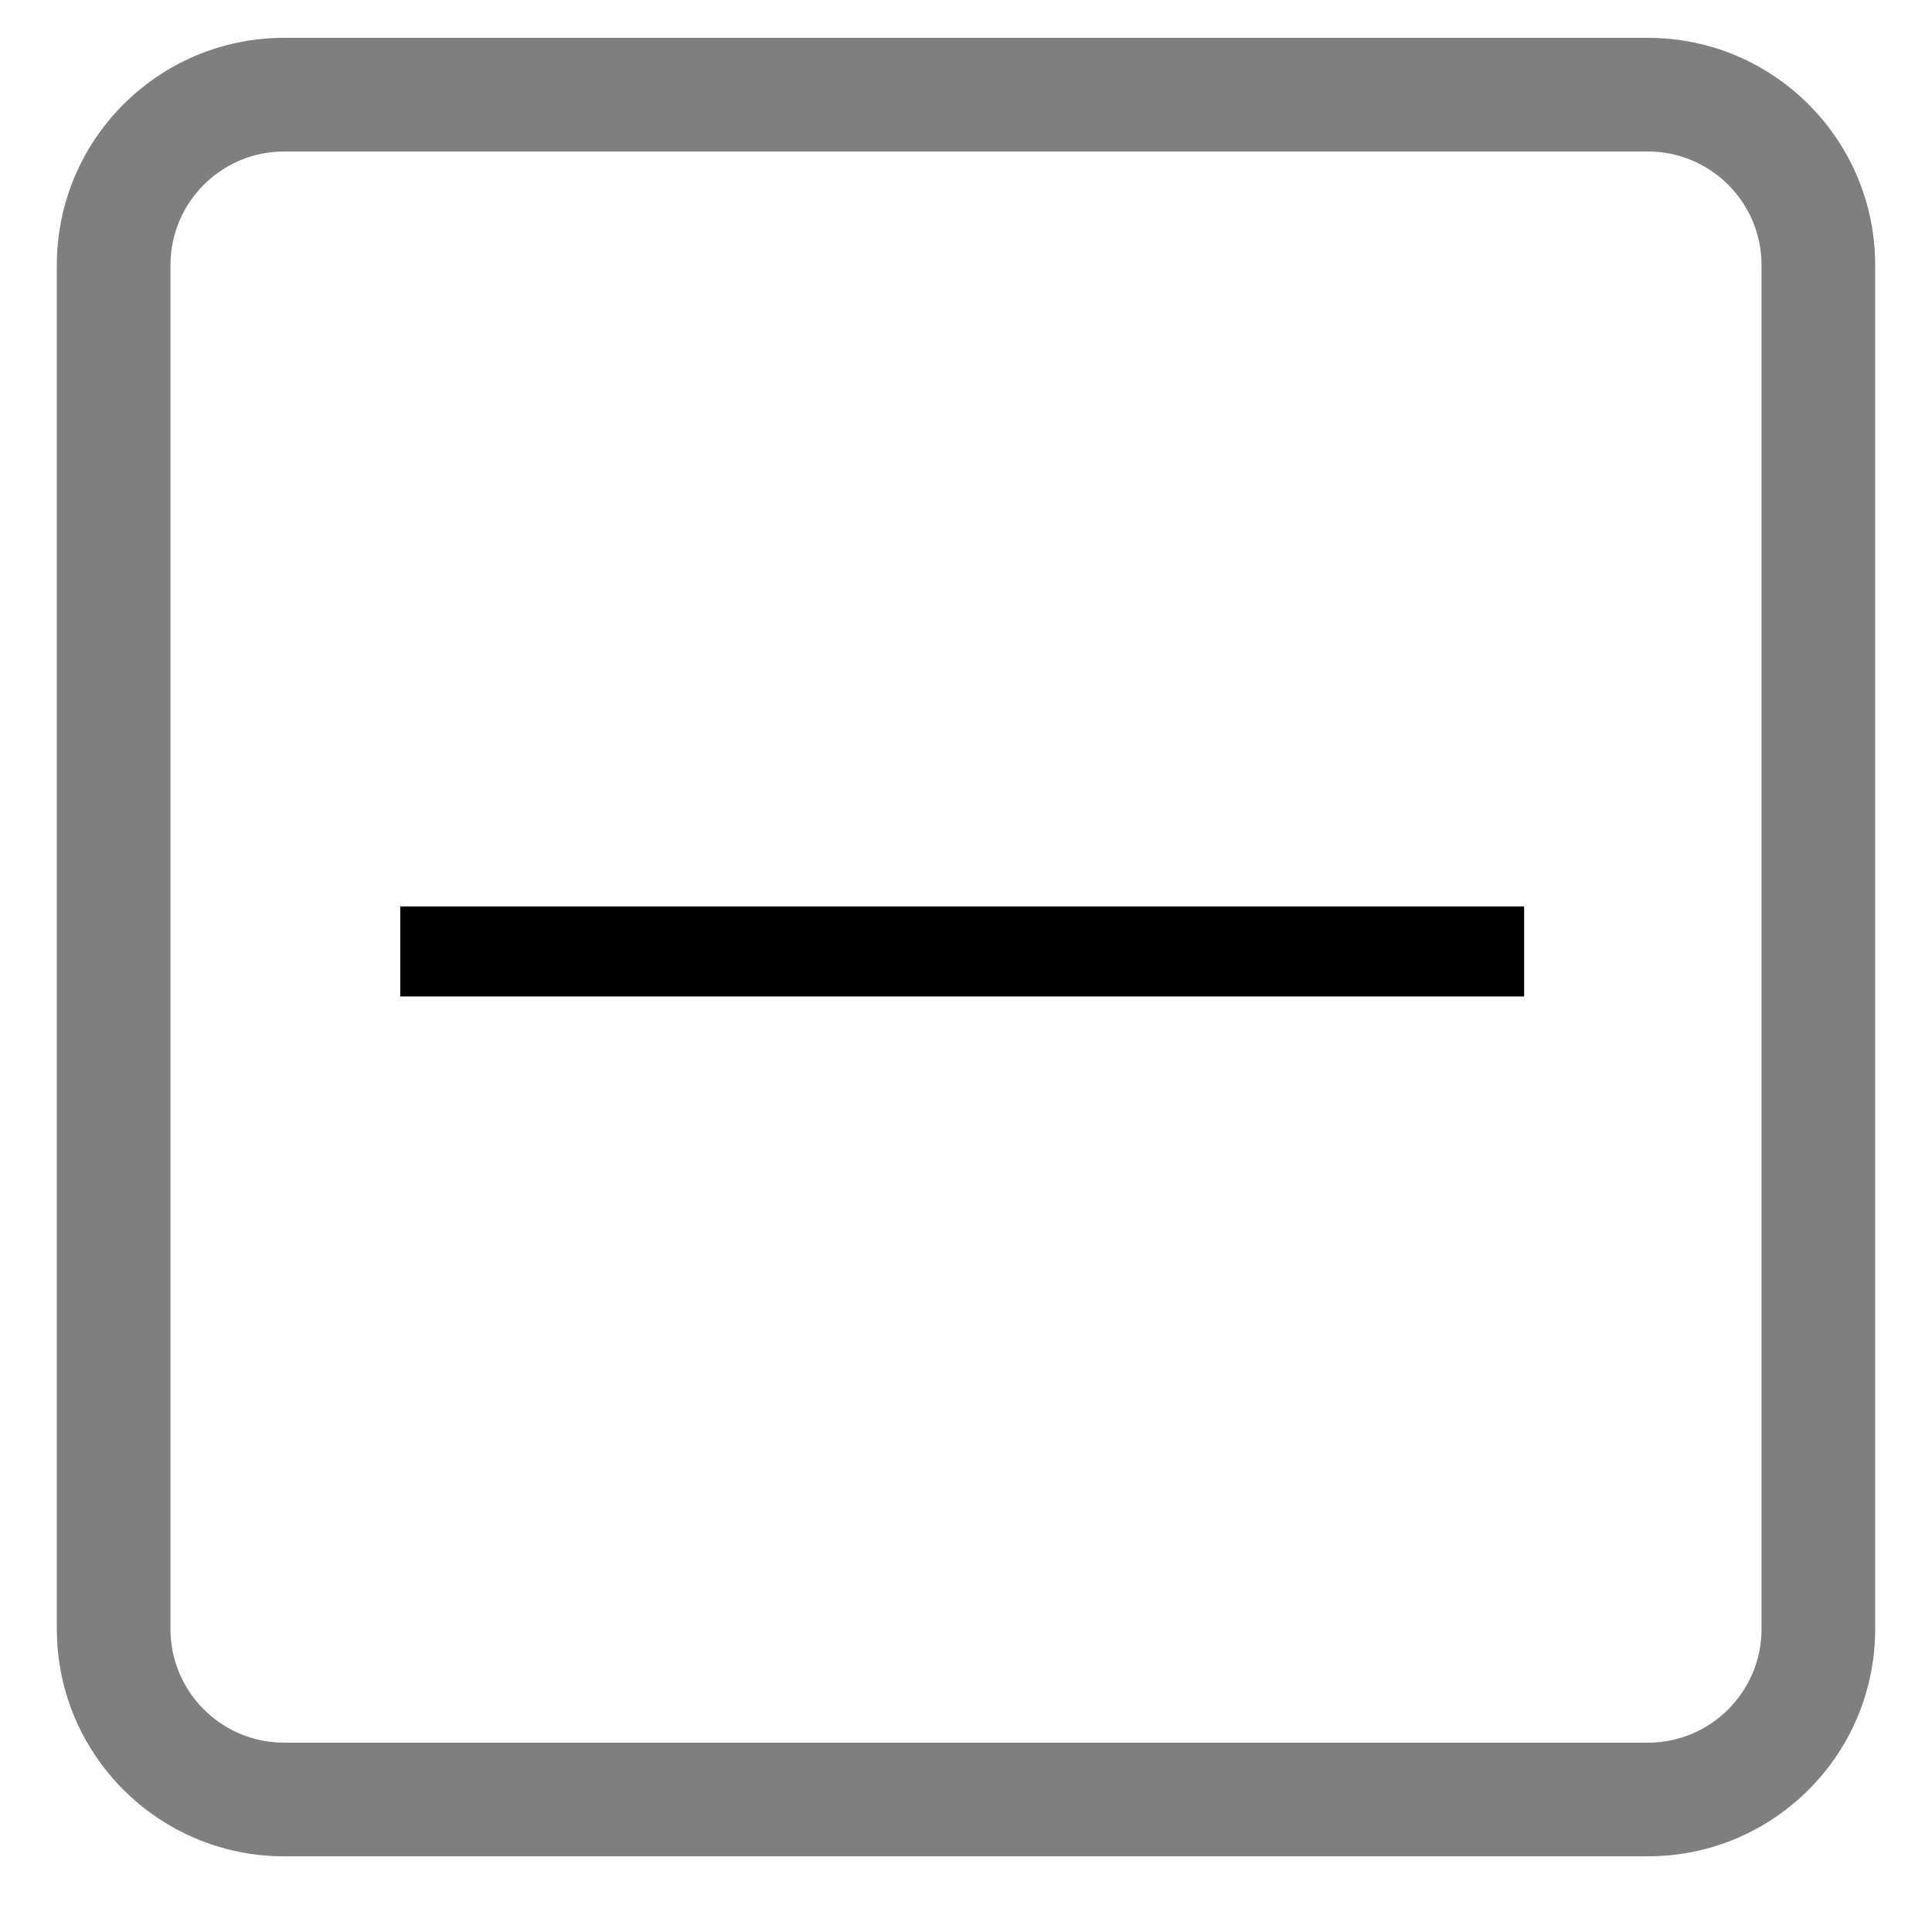
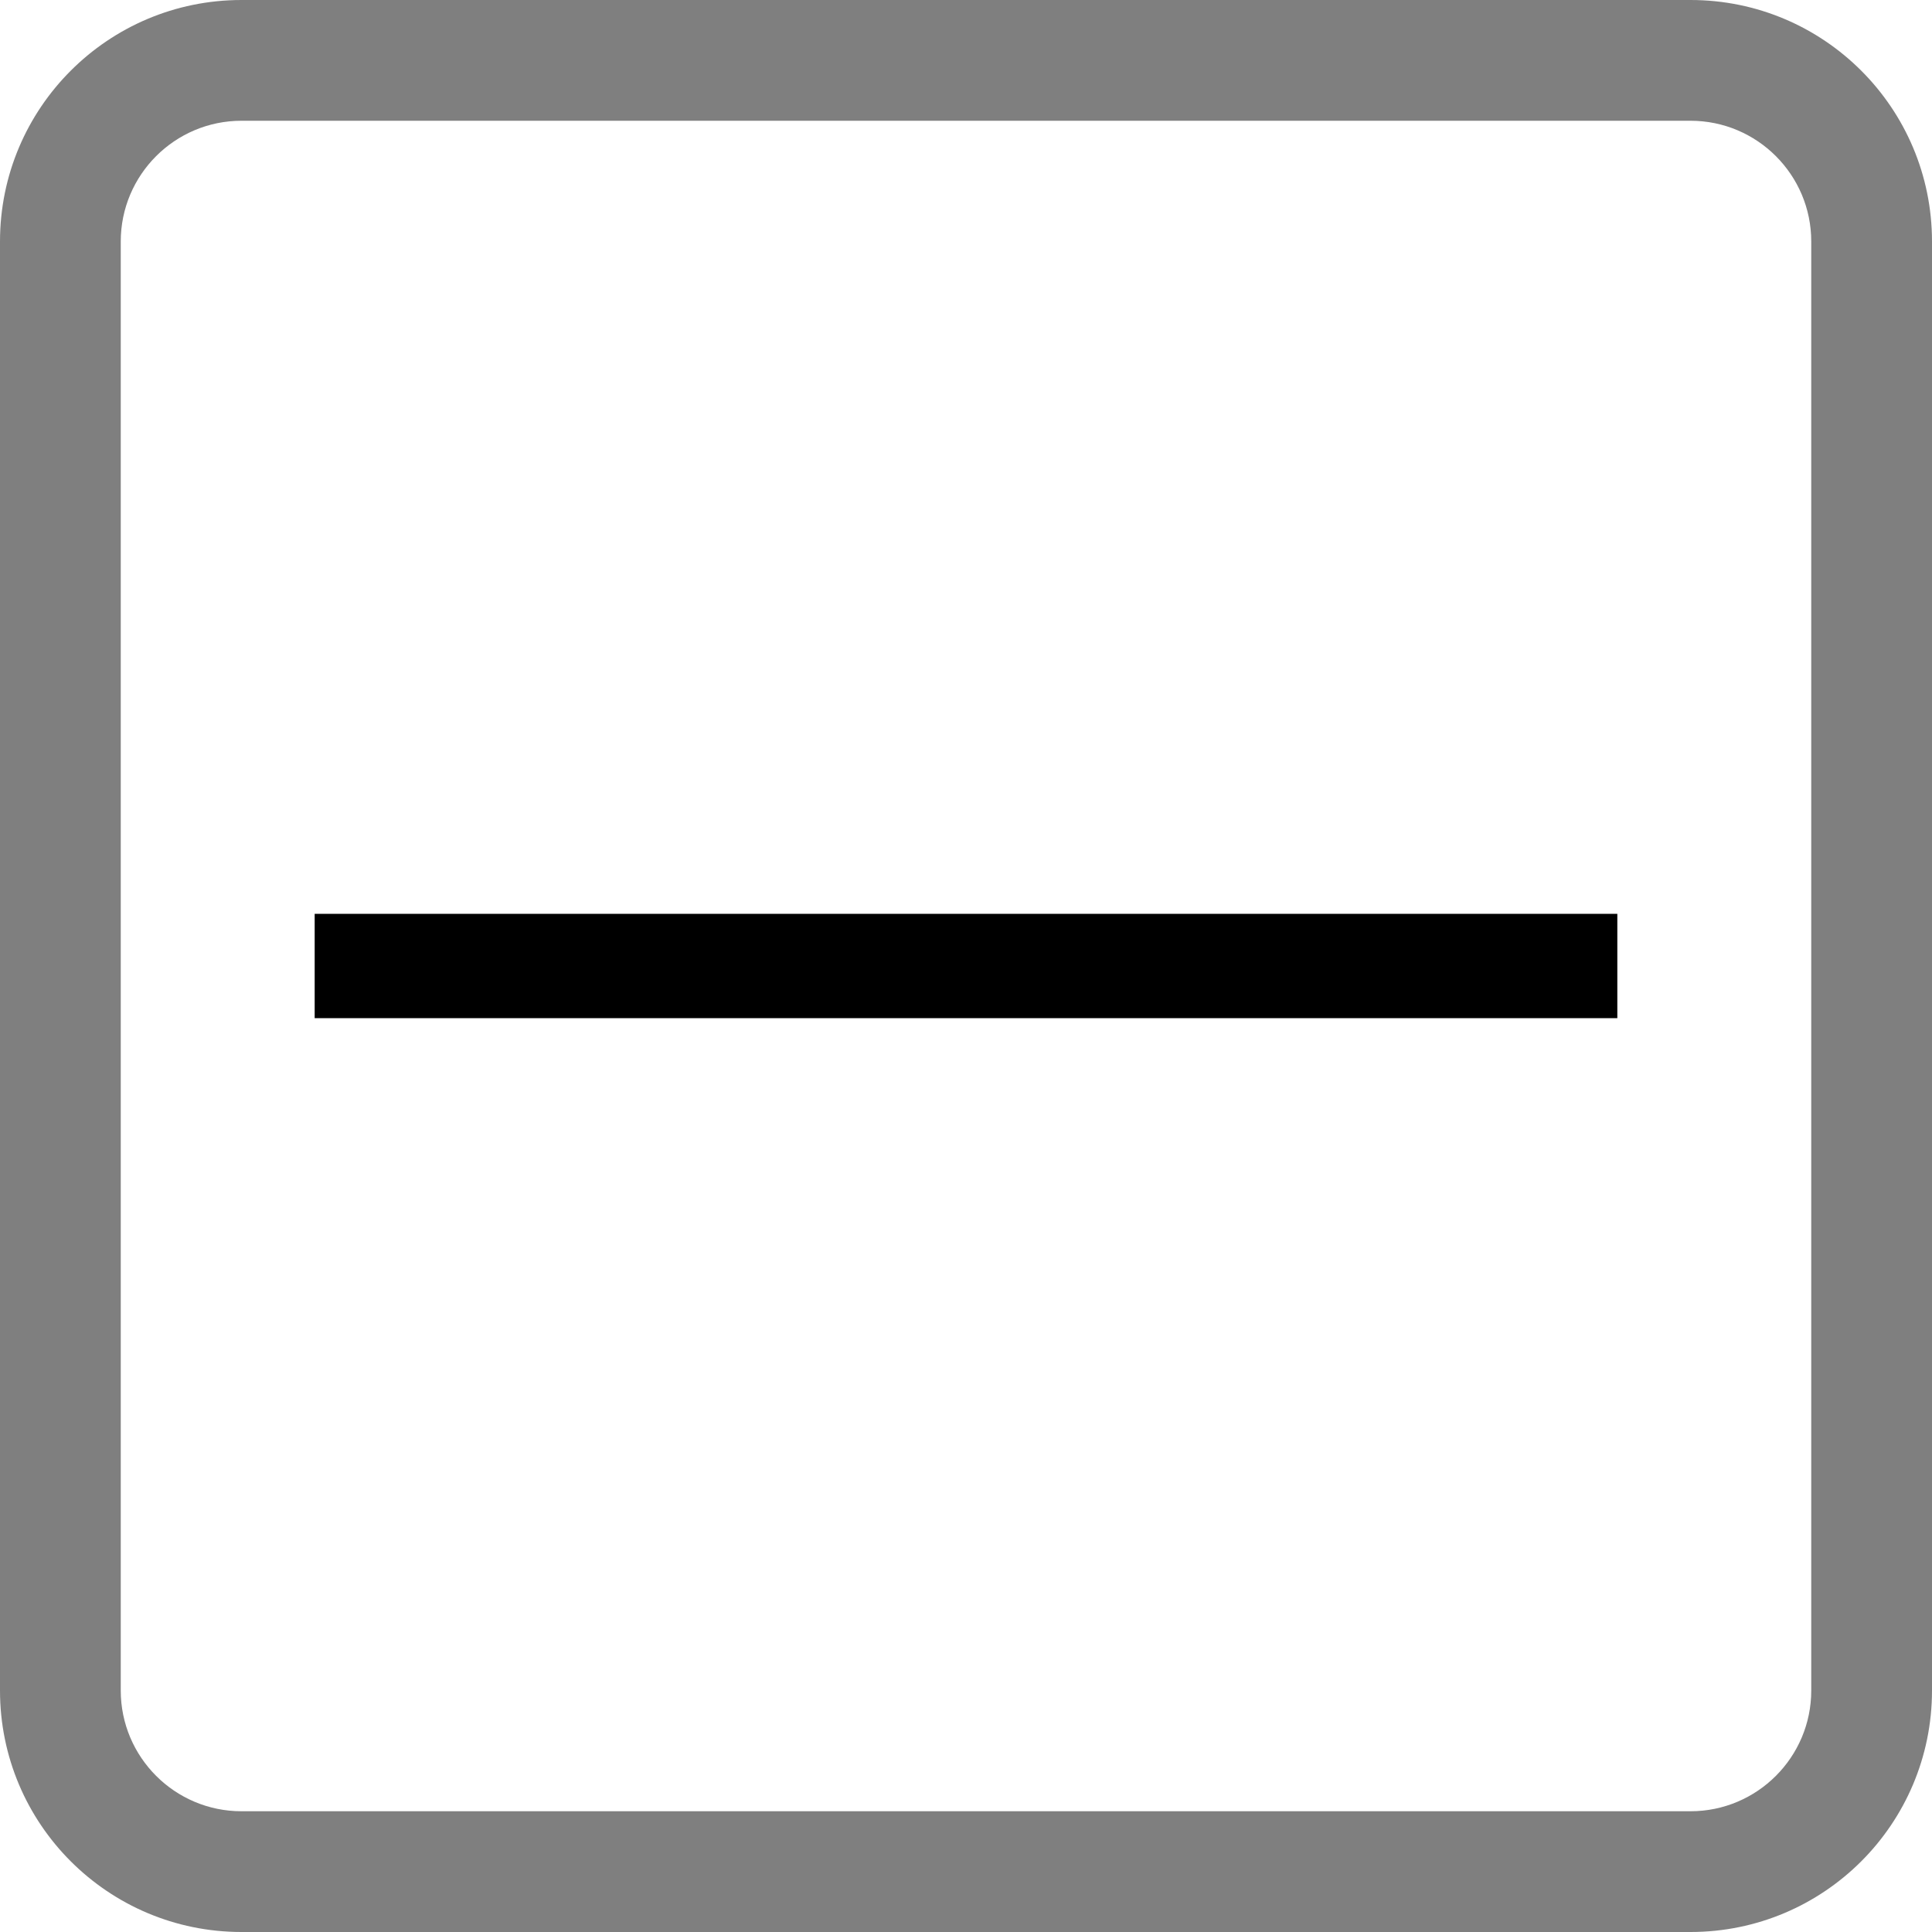
- <svg xmlns="http://www.w3.org/2000/svg" viewBox="0 0 17 17" fill="none">
-   <path d="M13.411 8.768H3.522V7.976H13.411V8.768Z" fill="currentColor" />
-   <path d="M14.5 15.334V16.334H2.5V15.334H14.5ZM15.5 14.334V2.333C15.5 1.781 15.052 1.333 14.5 1.333H2.5C1.948 1.333 1.5 1.781 1.5 2.333V14.334C1.5 14.886 1.948 15.334 2.5 15.334V16.334C1.395 16.334 0.5 15.438 0.5 14.334V2.333C0.5 1.229 1.395 0.333 2.5 0.333H14.5C15.605 0.333 16.5 1.229 16.5 2.333V14.334C16.5 15.438 15.605 16.334 14.5 16.334V15.334C15.052 15.334 15.5 14.886 15.5 14.334Z" fill="currentColor" fill-opacity="0.5" />
+ <svg xmlns="http://www.w3.org/2000/svg" viewBox="0 0 16 16" fill="none">
+   <path d="M13.394 8.432H2.606V7.568H13.394V8.432Z" fill="currentColor" />
+   <path d="M14 15V16H2V15H14ZM15 14V2C15 1.448 14.552 1 14 1H2C1.448 1 1 1.448 1 2V14C1 14.552 1.448 15 2 15V16C0.895 16 0 15.105 0 14V2C0 0.895 0.895 0 2 0H14C15.105 0 16 0.895 16 2V14C16 15.105 15.105 16 14 16V15C14.552 15 15 14.552 15 14Z" fill="currentColor" fill-opacity="0.5" />
</svg>
